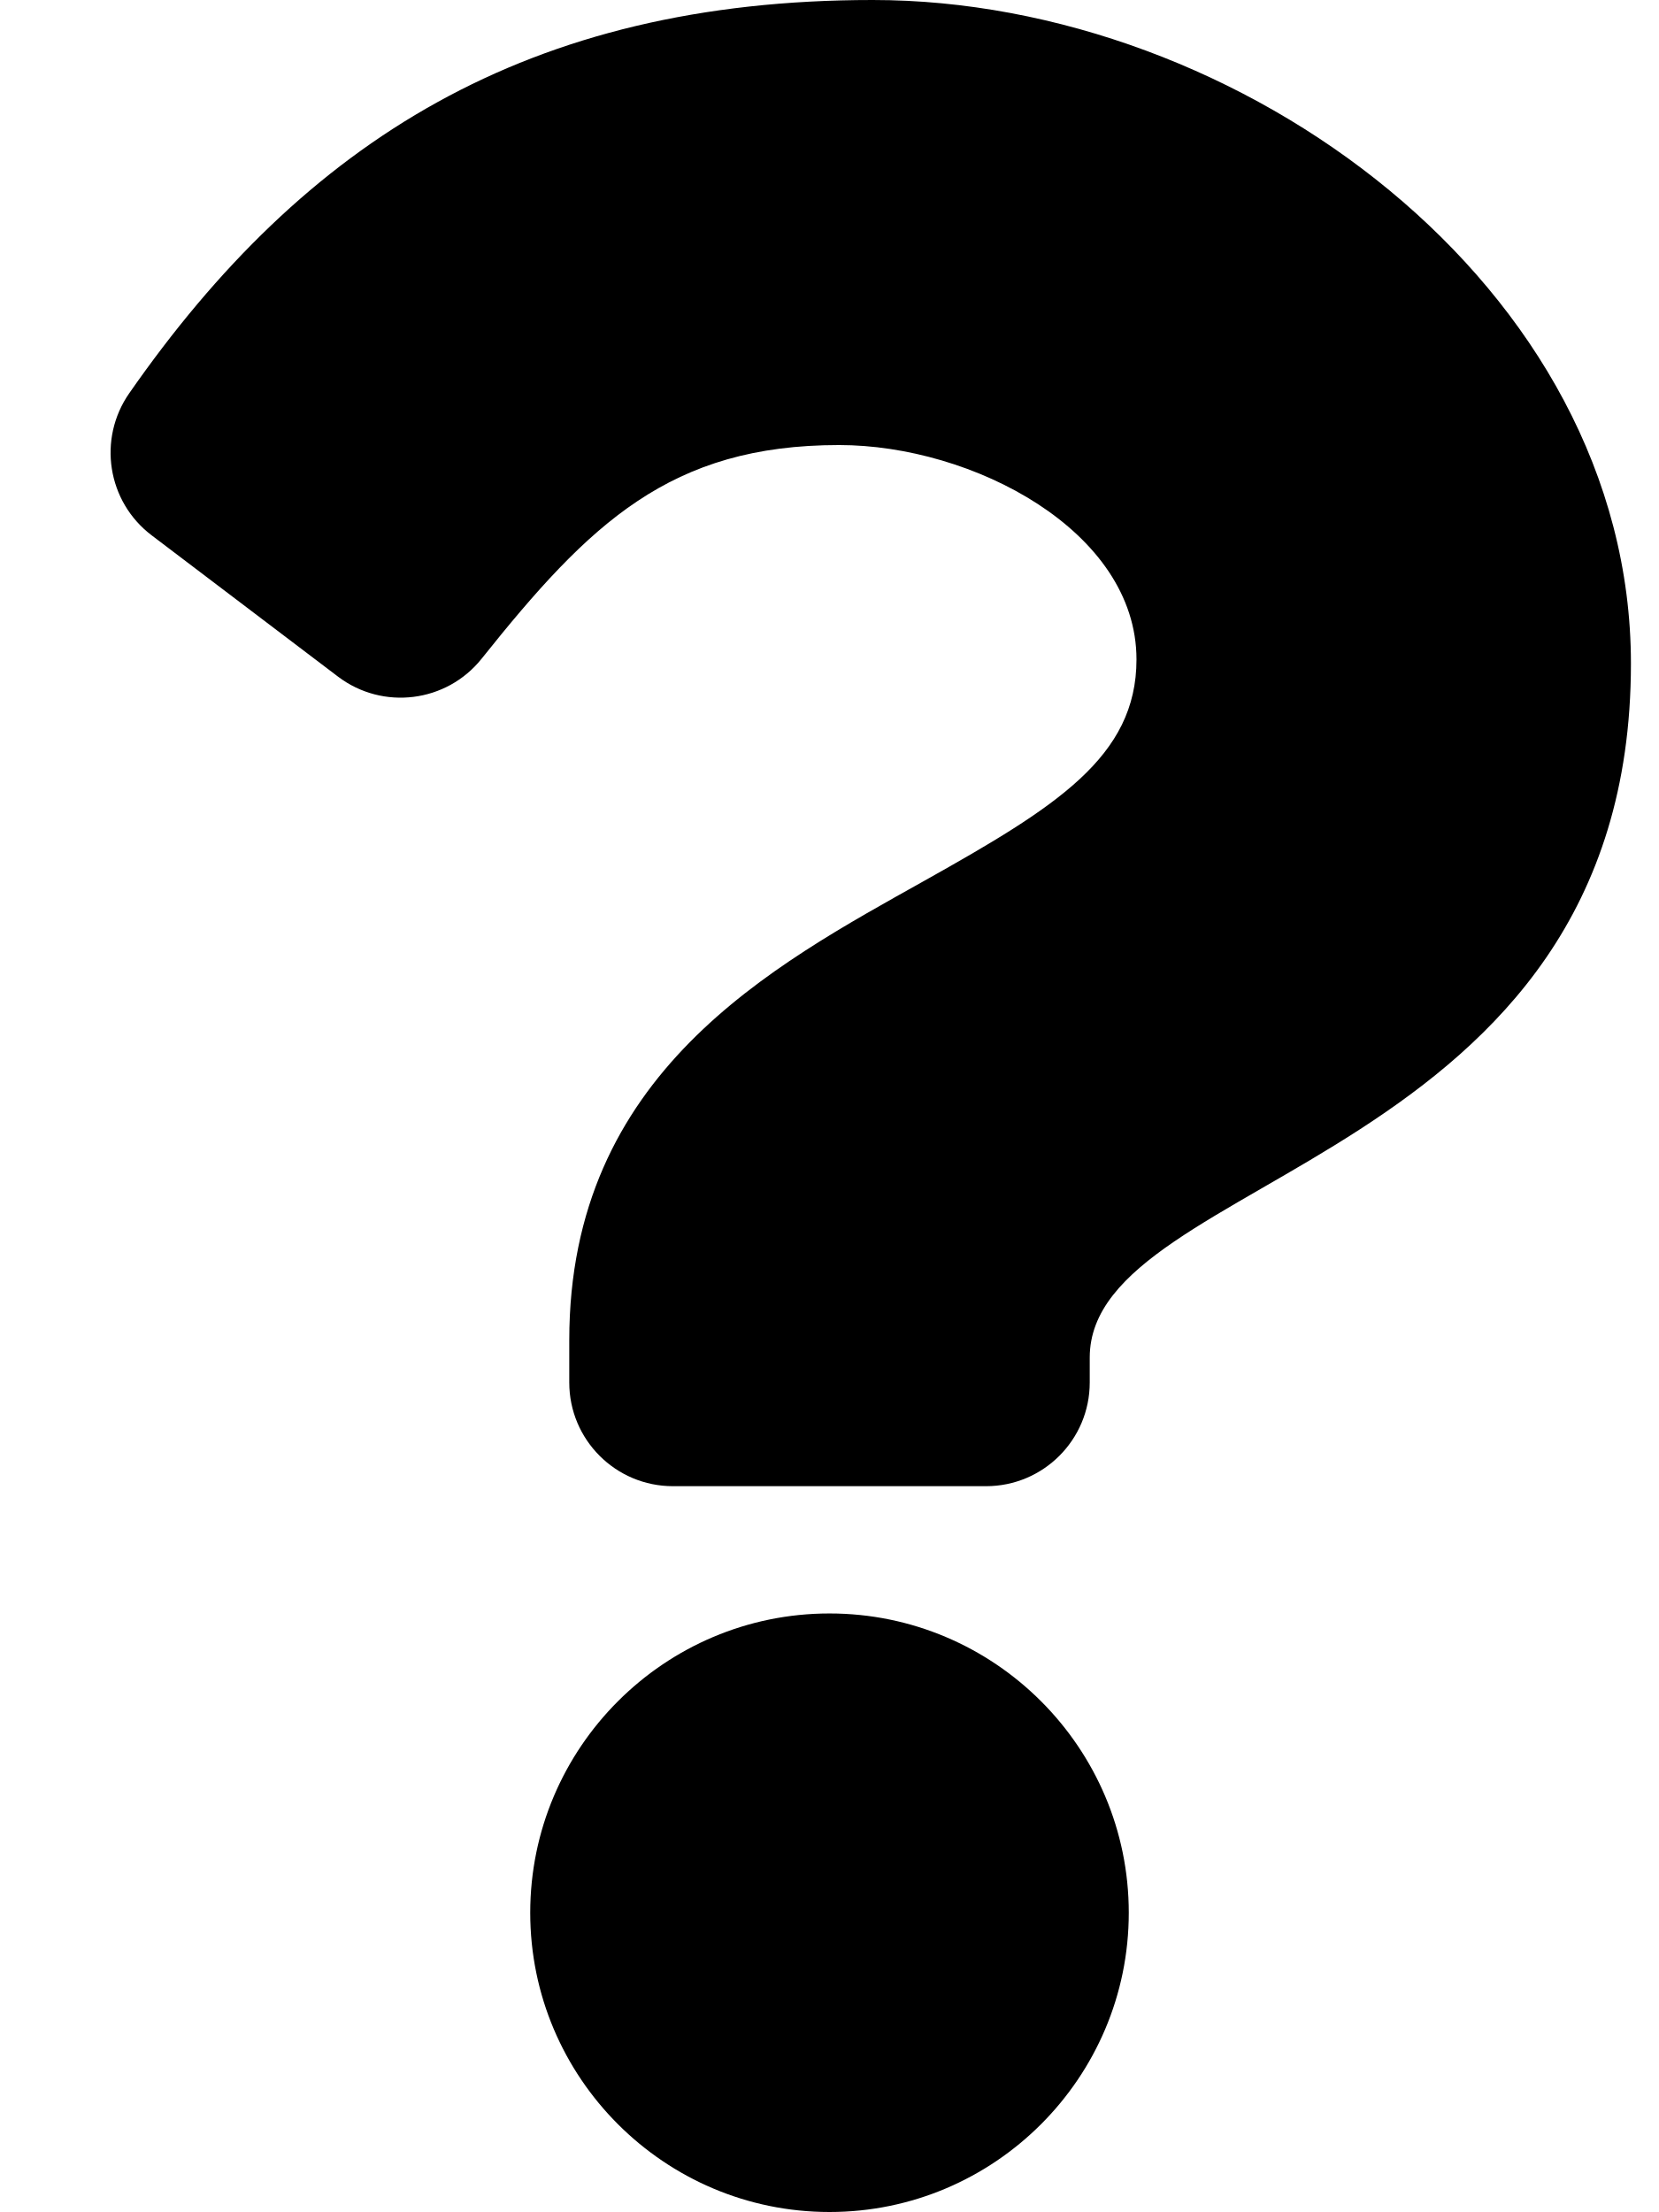
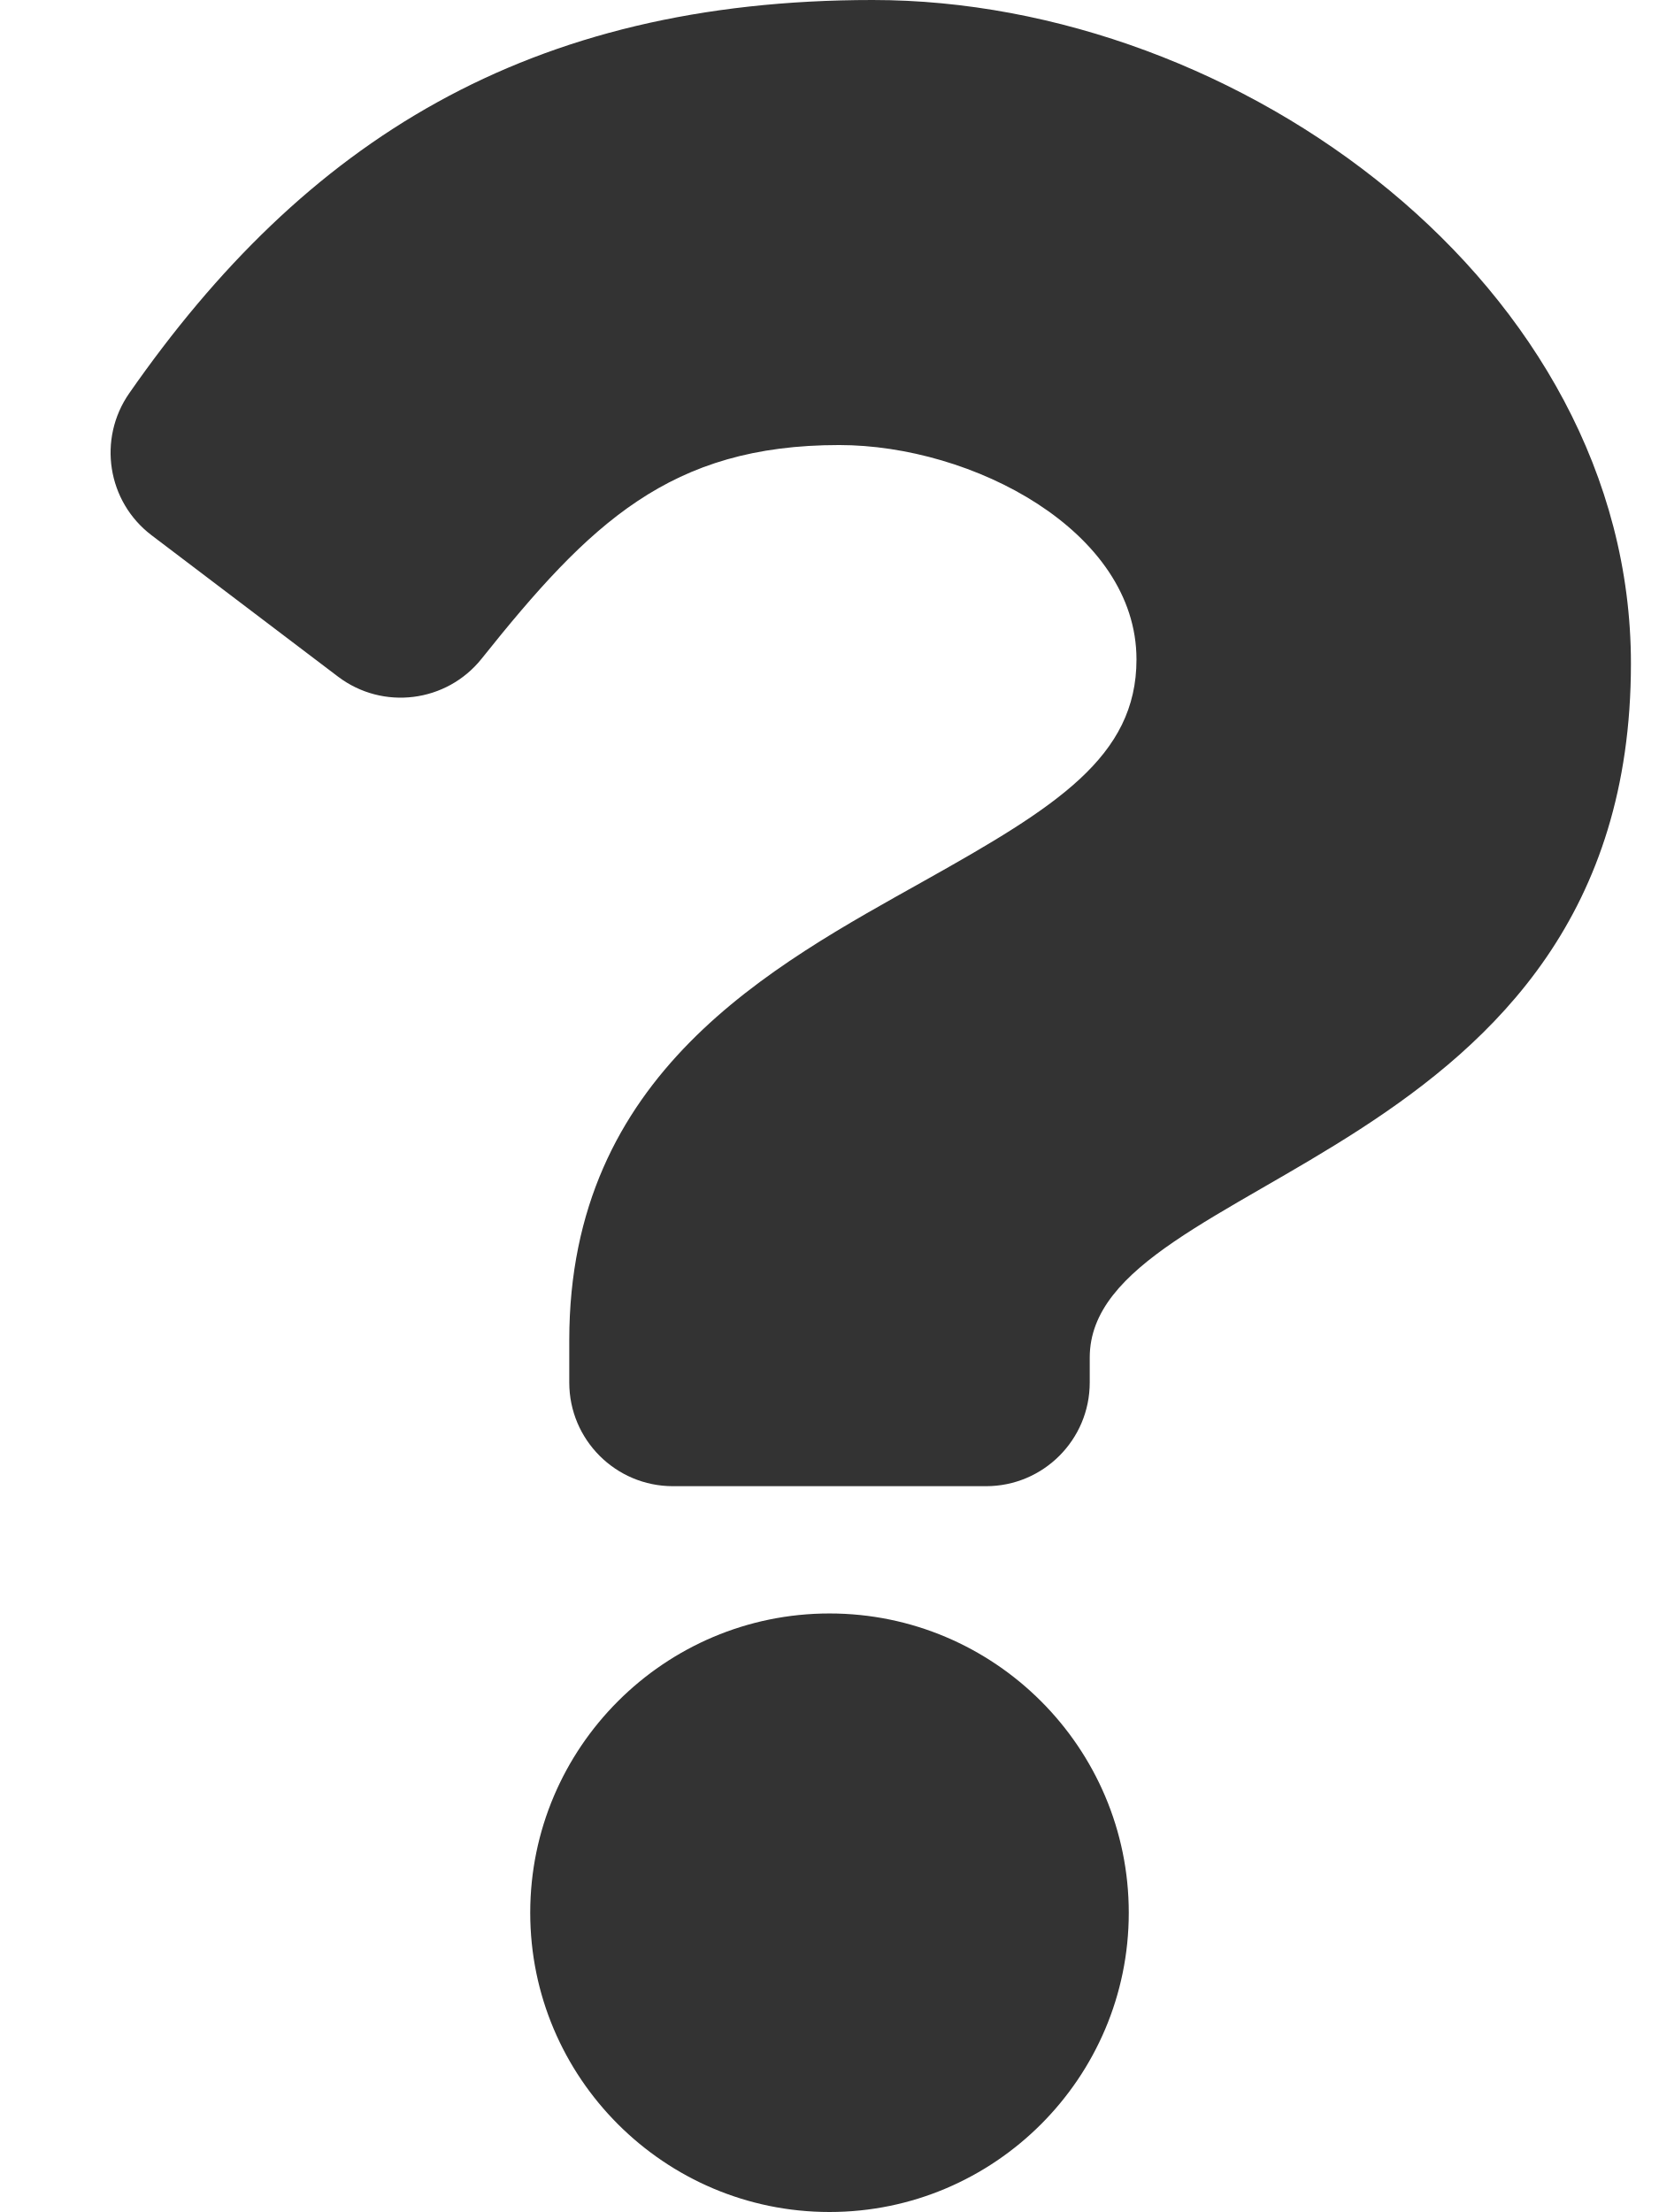
- <svg xmlns="http://www.w3.org/2000/svg" aria-hidden="true" focusable="false" data-prefix="fas" data-icon="question" class="svg-inline--fa fa-question fa-w-12" role="img" viewBox="0 0 384 512">
-   <path fill="currentColor" d="M202.021 0C122.202 0 70.503 32.703 29.914 91.026c-7.363 10.58-5.093 25.086 5.178 32.874l43.138 32.709c10.373 7.865 25.132 6.026 33.253-4.148 25.049-31.381 43.63-49.449 82.757-49.449 30.764 0 68.816 19.799 68.816 49.631 0 22.552-18.617 34.134-48.993 51.164-35.423 19.86-82.299 44.576-82.299 106.405V320c0 13.255 10.745 24 24 24h72.471c13.255 0 24-10.745 24-24v-5.773c0-42.86 125.268-44.645 125.268-160.627C377.504 66.256 286.902 0 202.021 0zM192 373.459c-38.196 0-69.271 31.075-69.271 69.271 0 38.195 31.075 69.27 69.271 69.27s69.271-31.075 69.271-69.271-31.075-69.27-69.271-69.27z" />
+ <svg xmlns="http://www.w3.org/2000/svg" viewBox="0 0 384 512">
+   <path fill="#333333" d="M202.021 0C122.202 0 70.503 32.703 29.914 91.026c-7.363 10.58-5.093 25.086 5.178 32.874l43.138 32.709c10.373 7.865 25.132 6.026 33.253-4.148 25.049-31.381 43.63-49.449 82.757-49.449 30.764 0 68.816 19.799 68.816 49.631 0 22.552-18.617 34.134-48.993 51.164-35.423 19.86-82.299 44.576-82.299 106.405V320c0 13.255 10.745 24 24 24h72.471c13.255 0 24-10.745 24-24v-5.773c0-42.86 125.268-44.645 125.268-160.627C377.504 66.256 286.902 0 202.021 0zM192 373.459c-38.196 0-69.271 31.075-69.271 69.271 0 38.195 31.075 69.27 69.271 69.27s69.271-31.075 69.271-69.271-31.075-69.27-69.271-69.27z" />
</svg>
